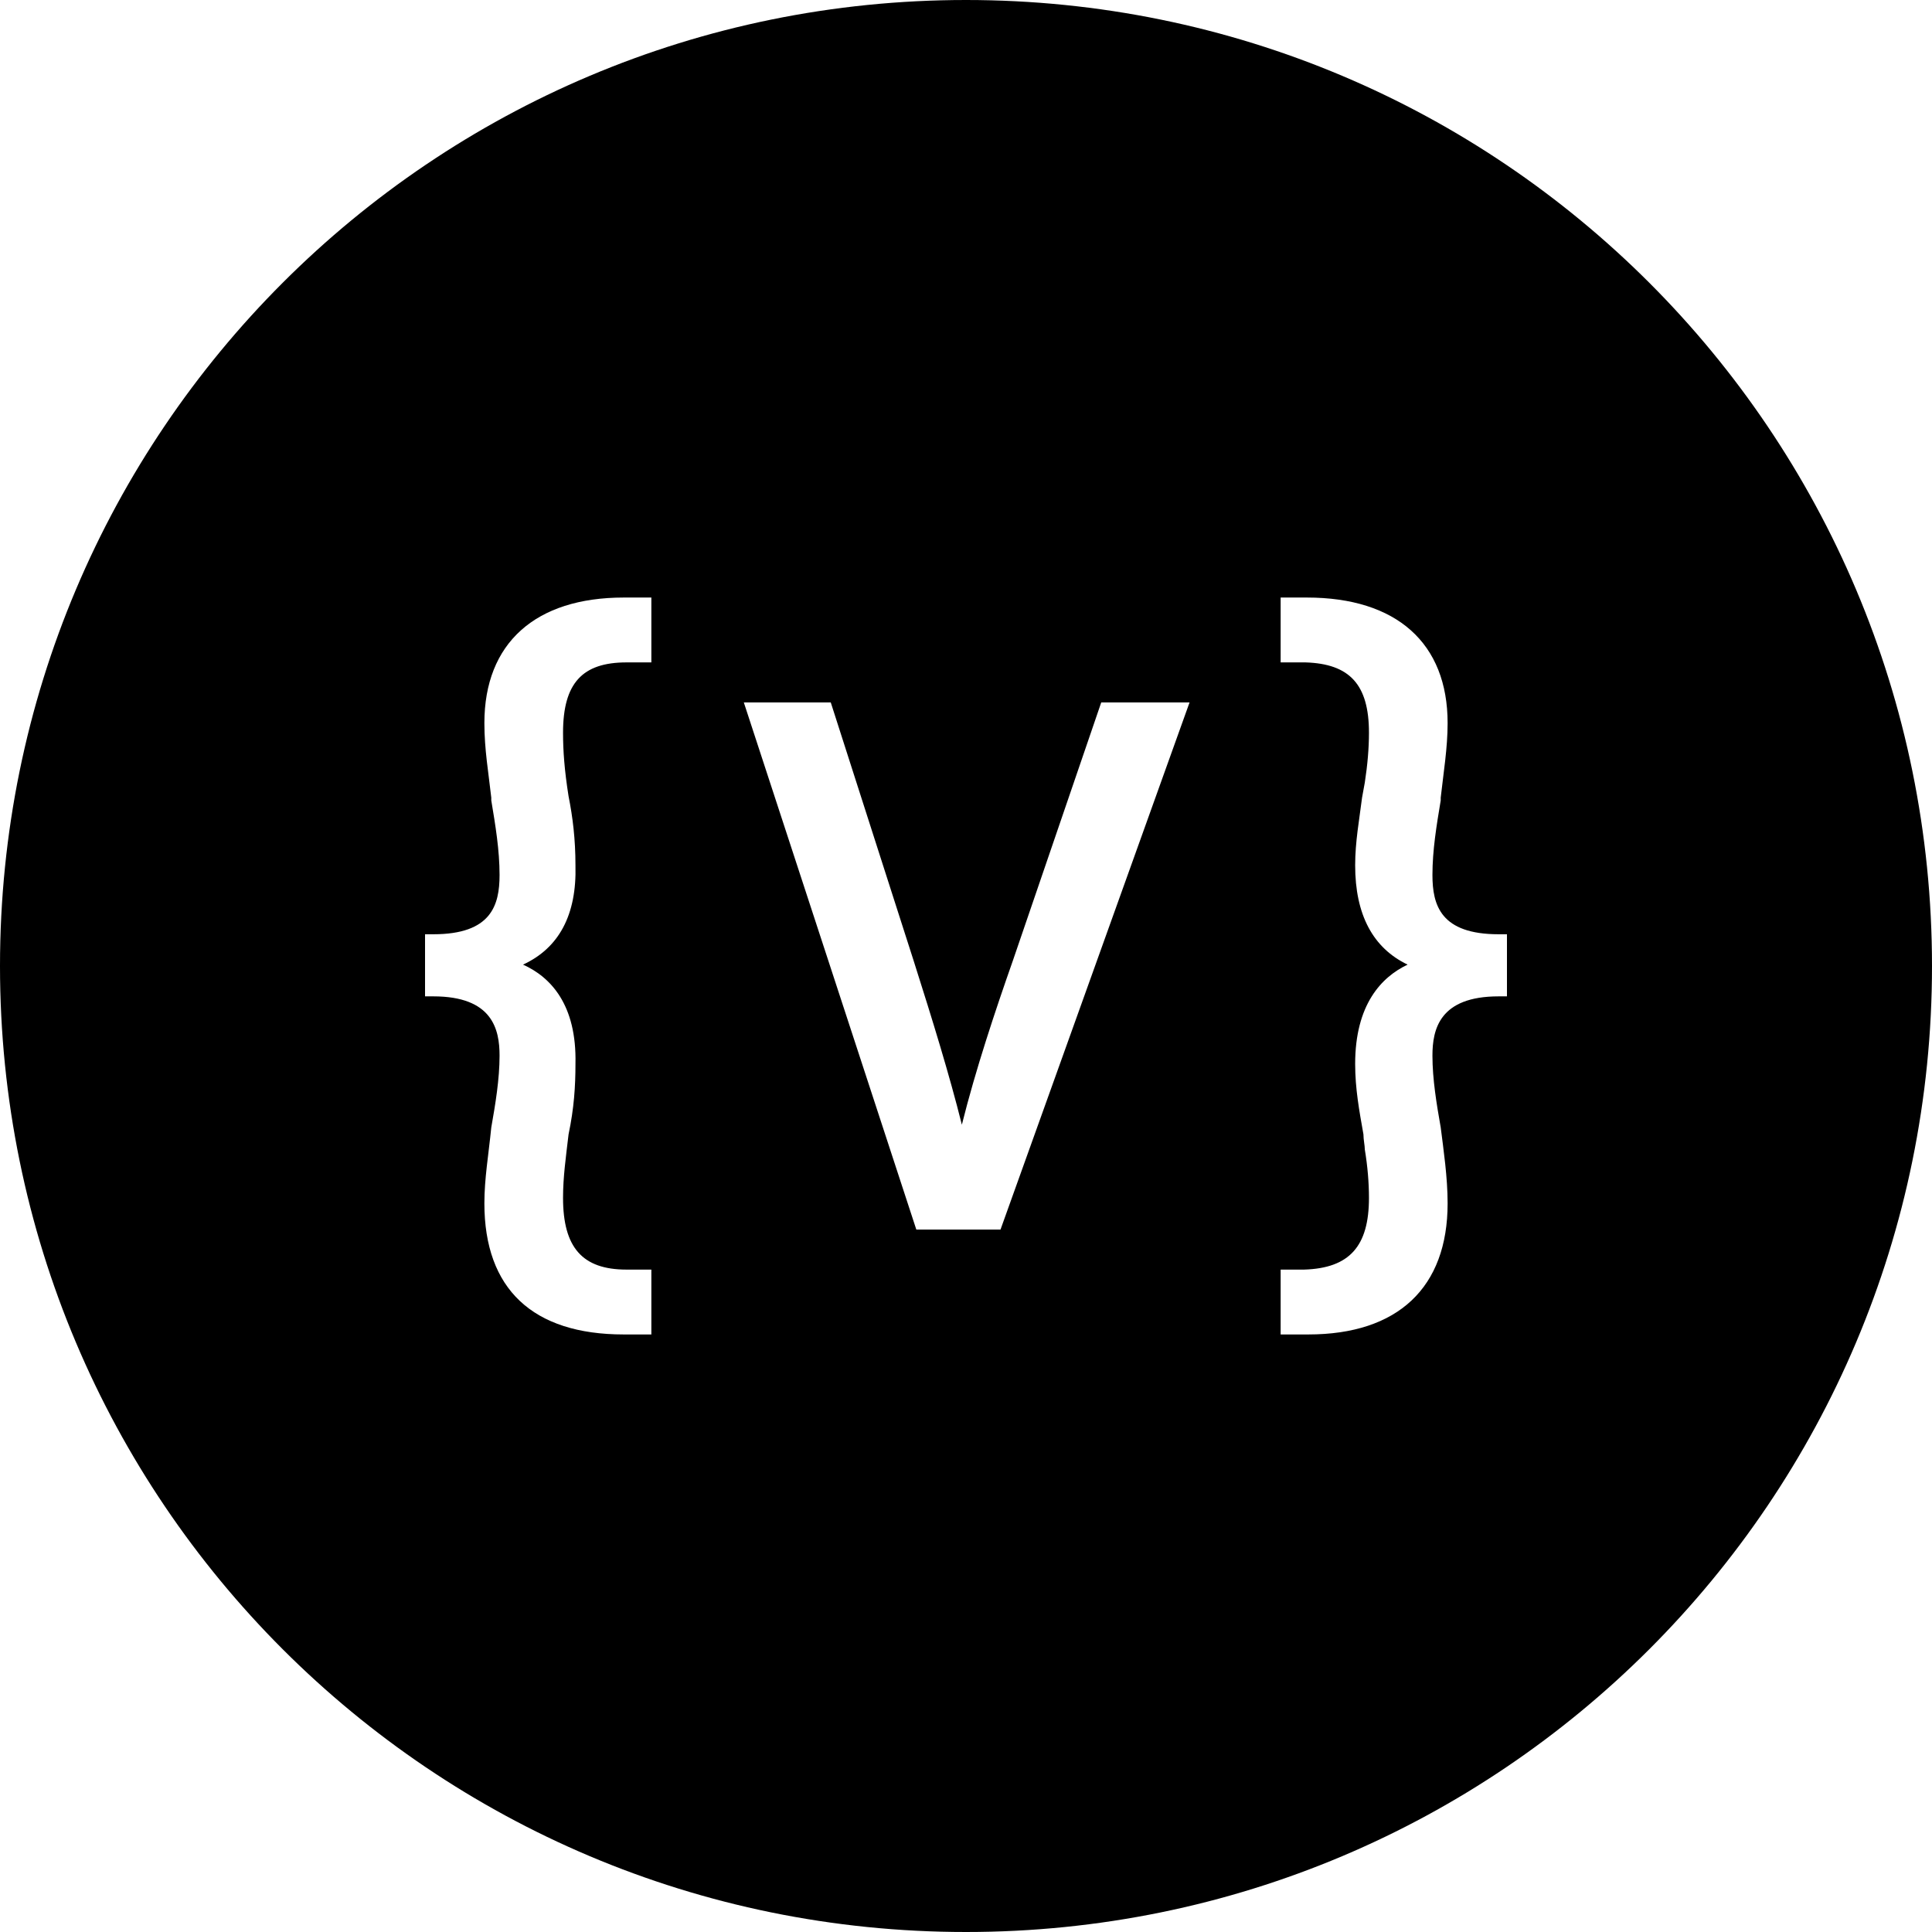
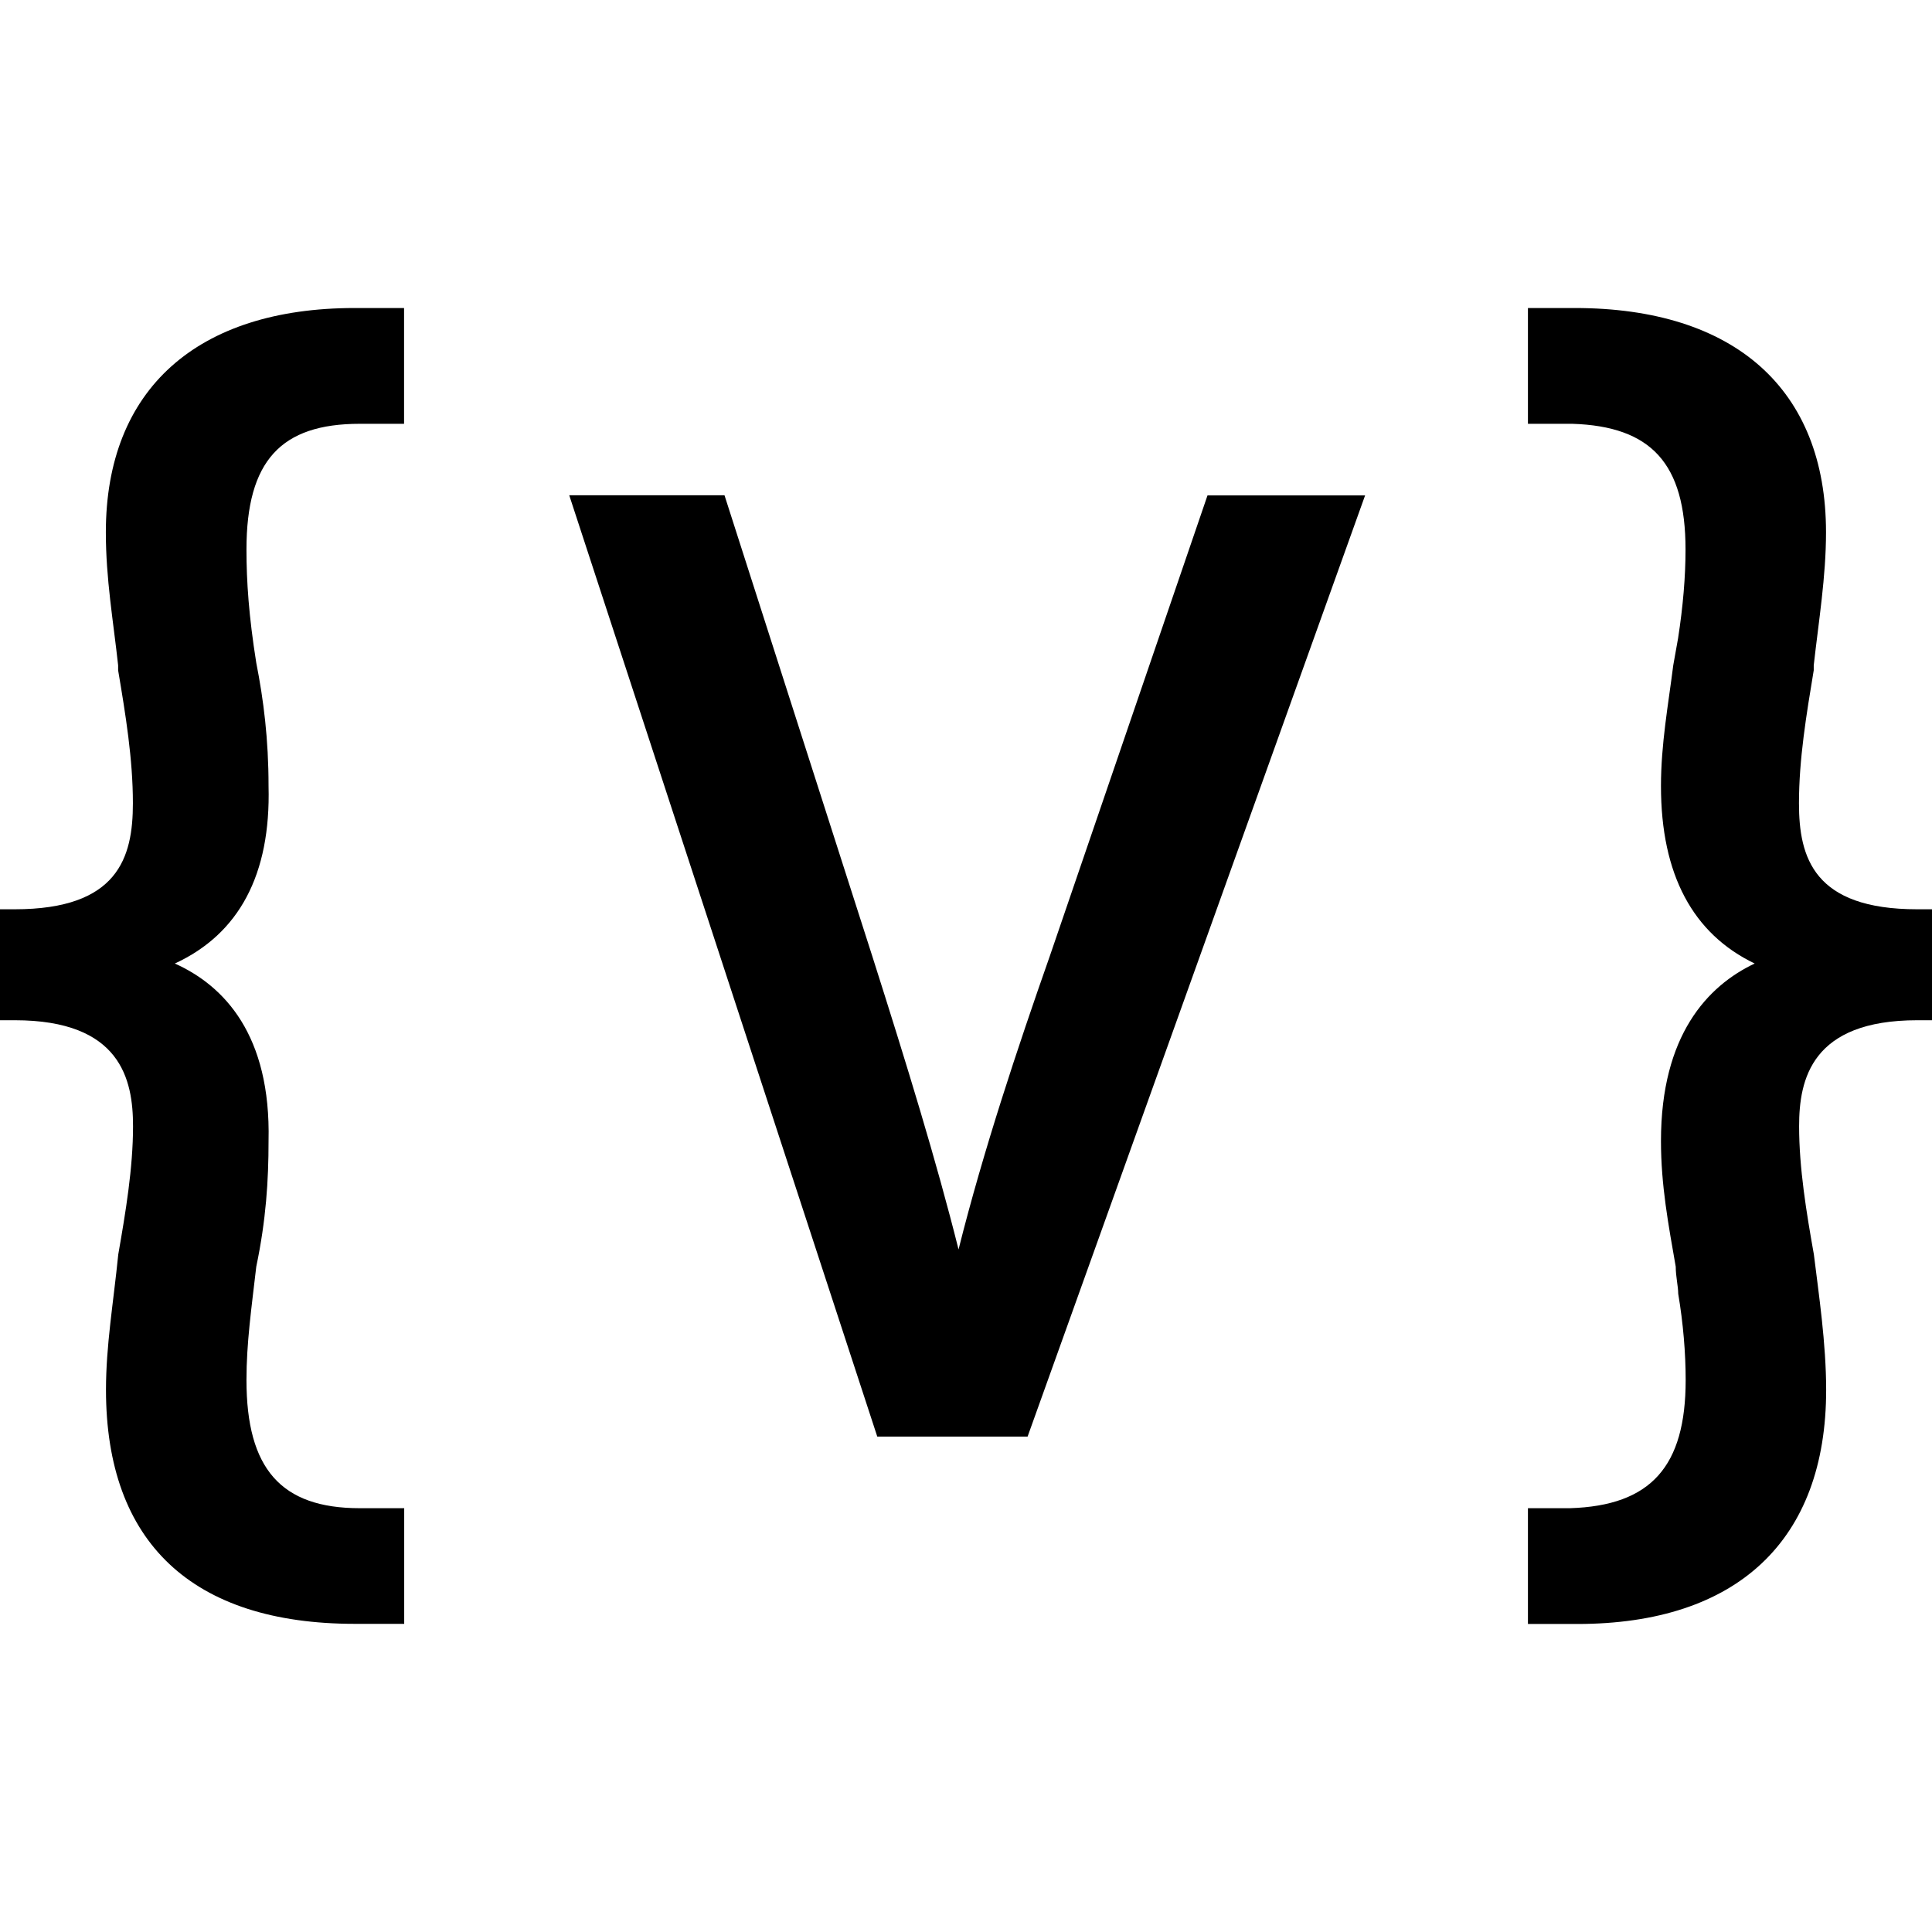
<svg xmlns="http://www.w3.org/2000/svg" version="1.1" id="variable" x="0px" y="0px" viewBox="0 0 14 14" style="enable-background:new 0 0 14 14;" xml:space="preserve">
-   <path d="M7,0c3.87,0,7,3.13,7,7s-3.13,7-7,7s-7-3.13-7-7S3.13,0,7,0z M10.92,7.22V6.77  h-0.06c-0.42,0-0.48-0.21-0.48-0.43c0-0.18,0.03-0.36,0.06-0.54v-0.02  C10.46,5.6,10.49,5.42,10.49,5.24c0-0.58-0.37-0.91-1.02-0.91H9.28  v0.47H9.46c0.32,0.01,0.46,0.16,0.46,0.51c0,0.11-0.01,0.23-0.03,0.36  L9.87,5.78C9.85,5.94,9.82,6.1,9.82,6.27c0,0.36,0.13,0.6,0.38,0.72  C10.01,7.08,9.82,7.28,9.82,7.71c0,0.18,0.03,0.34,0.06,0.51  c0,0.04,0.01,0.08,0.01,0.11c0.02,0.12,0.03,0.24,0.03,0.35  c0,0.35-0.14,0.51-0.47,0.52H9.28v0.47h0.2  c0.65,0,1.01-0.34,1.01-0.95c0-0.19-0.03-0.39-0.05-0.55  C10.41,8,10.38,7.82,10.38,7.65c0-0.19,0.05-0.43,0.48-0.43H10.92z   M7.25,8.91l1.37-3.82H7.98L7.34,6.96C7.21,7.33,7.07,7.75,6.97,8.15  C6.88,7.79,6.76,7.4,6.62,6.96L6.02,5.09H5.39l1.25,3.82H7.25z M4.72,9.67V9.2  H4.54c-0.32,0-0.46-0.16-0.46-0.52c0-0.15,0.02-0.29,0.04-0.46  c0.04-0.19,0.05-0.35,0.05-0.51C4.18,7.28,3.99,7.08,3.79,6.99  C4.05,6.87,4.18,6.63,4.17,6.27c0-0.19-0.02-0.35-0.05-0.5  c-0.03-0.19-0.04-0.33-0.04-0.46c0-0.36,0.14-0.51,0.46-0.51h0.18V4.33H4.52  c-0.64,0-1.01,0.33-1.01,0.91c0,0.19,0.03,0.36,0.05,0.54v0.02  c0.03,0.18,0.06,0.36,0.06,0.54C3.62,6.56,3.56,6.77,3.14,6.77H3.08v0.45  h0.06c0.43,0,0.48,0.24,0.48,0.43c0,0.17-0.03,0.35-0.06,0.52  C3.54,8.37,3.51,8.54,3.51,8.72c0,0.62,0.35,0.95,1.01,0.95H4.72z" />
+   <path d="M14,7.393V6.589h-0.107c-0.75,0-0.857-0.375-0.857-0.768  c0-0.321,0.054-0.643,0.107-0.964V4.821C13.179,4.5,13.232,4.179,13.232,3.857  c0-1.036-0.661-1.625-1.821-1.625h-0.339V3.071h0.321  c0.571,0.018,0.821,0.286,0.821,0.911c0,0.196-0.018,0.411-0.054,0.643  L12.125,4.821c-0.036,0.286-0.089,0.571-0.089,0.875c0,0.643,0.232,1.071,0.679,1.286  C12.375,7.143,12.036,7.5,12.036,8.268c0,0.321,0.054,0.607,0.107,0.911  c0,0.071,0.018,0.143,0.018,0.196c0.036,0.214,0.054,0.429,0.054,0.625  c0,0.625-0.25,0.911-0.839,0.929h-0.304v0.839h0.357  c1.161,0,1.804-0.607,1.804-1.696c0-0.339-0.054-0.696-0.089-0.982  c-0.054-0.304-0.107-0.625-0.107-0.929c0-0.339,0.089-0.768,0.857-0.768H14z   M7.446,10.411l2.446-6.821H8.75L7.607,6.929C7.375,7.589,7.125,8.339,6.946,9.054  c-0.161-0.643-0.375-1.339-0.625-2.125L5.25,3.589H4.125l2.232,6.821H7.446z   M2.929,11.768v-0.839H2.607c-0.571,0-0.821-0.286-0.821-0.929  c0-0.268,0.036-0.518,0.071-0.821c0.071-0.339,0.089-0.625,0.089-0.911  c0.018-0.768-0.321-1.125-0.679-1.286c0.464-0.214,0.696-0.643,0.679-1.286  c0-0.339-0.036-0.625-0.089-0.893c-0.054-0.339-0.071-0.589-0.071-0.821  c0-0.643,0.25-0.911,0.821-0.911h0.321V2.232H2.571  c-1.143,0-1.804,0.589-1.804,1.625c0,0.339,0.054,0.643,0.089,0.964v0.036  c0.054,0.321,0.107,0.643,0.107,0.964c0,0.393-0.107,0.768-0.857,0.768H0v0.804  h0.107c0.768,0,0.857,0.429,0.857,0.768c0,0.304-0.054,0.625-0.107,0.929  C0.821,9.446,0.768,9.75,0.768,10.071c0,1.107,0.625,1.696,1.804,1.696H2.929z" />
</svg>
